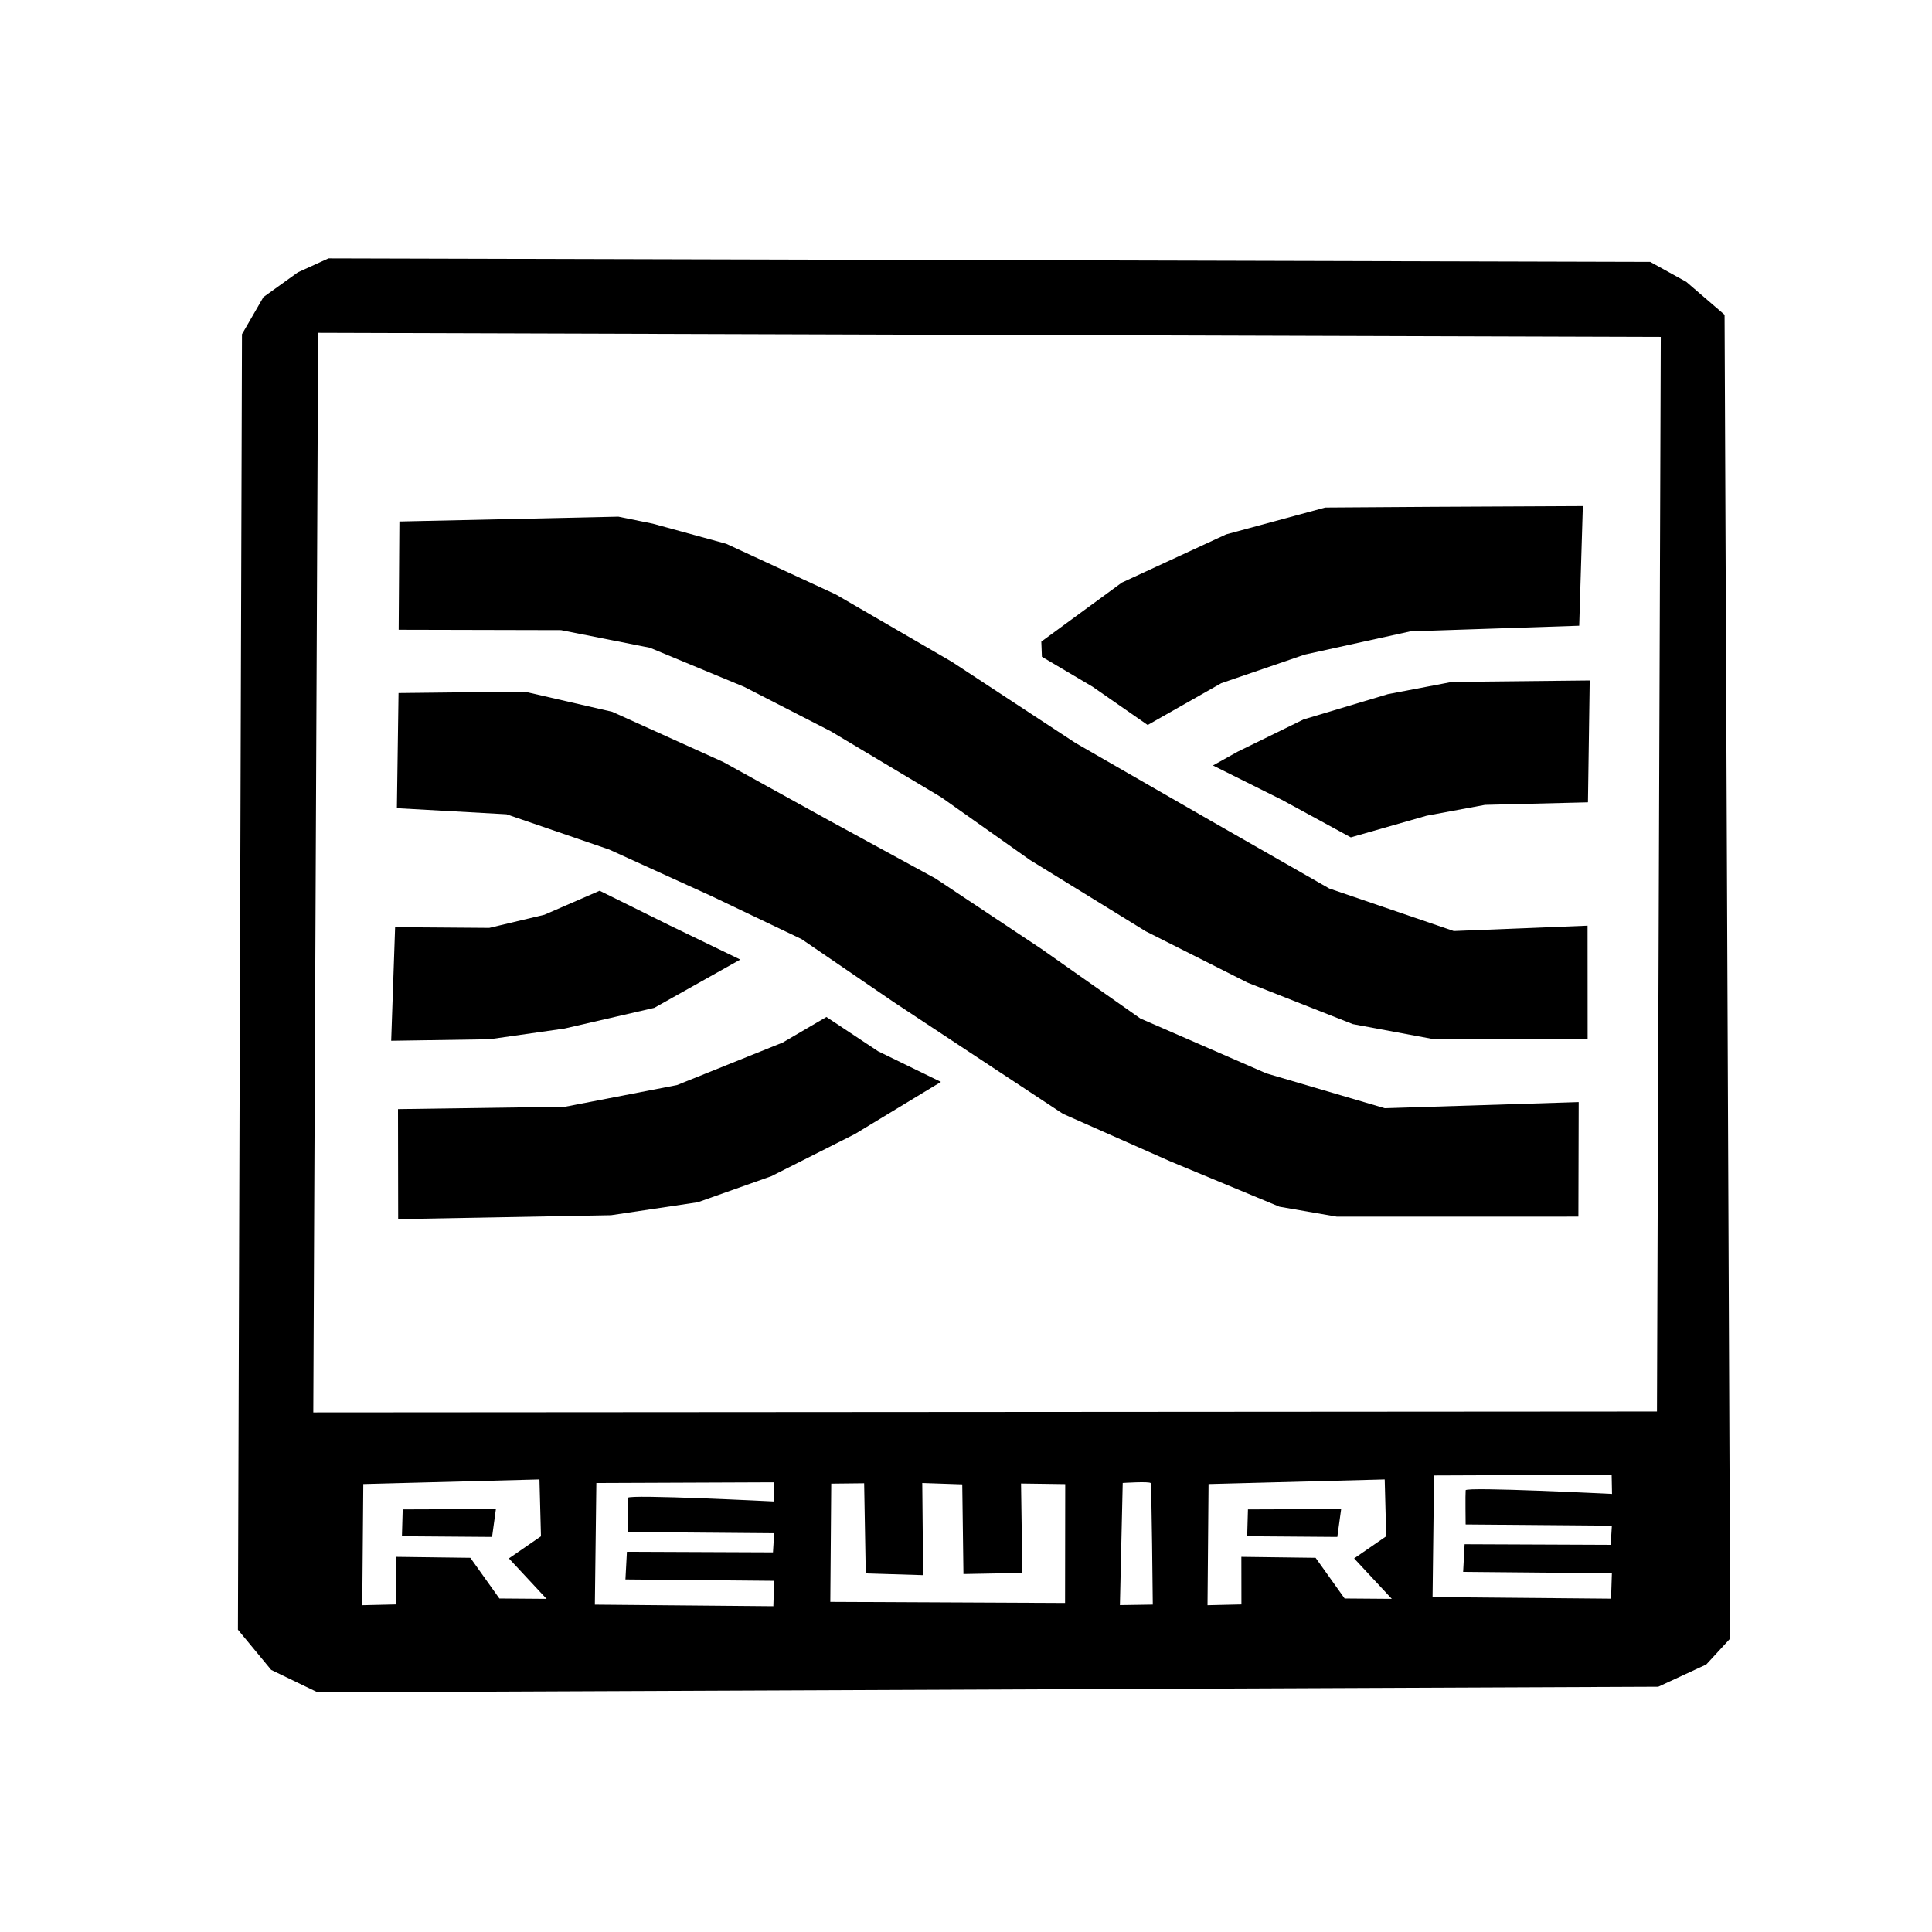
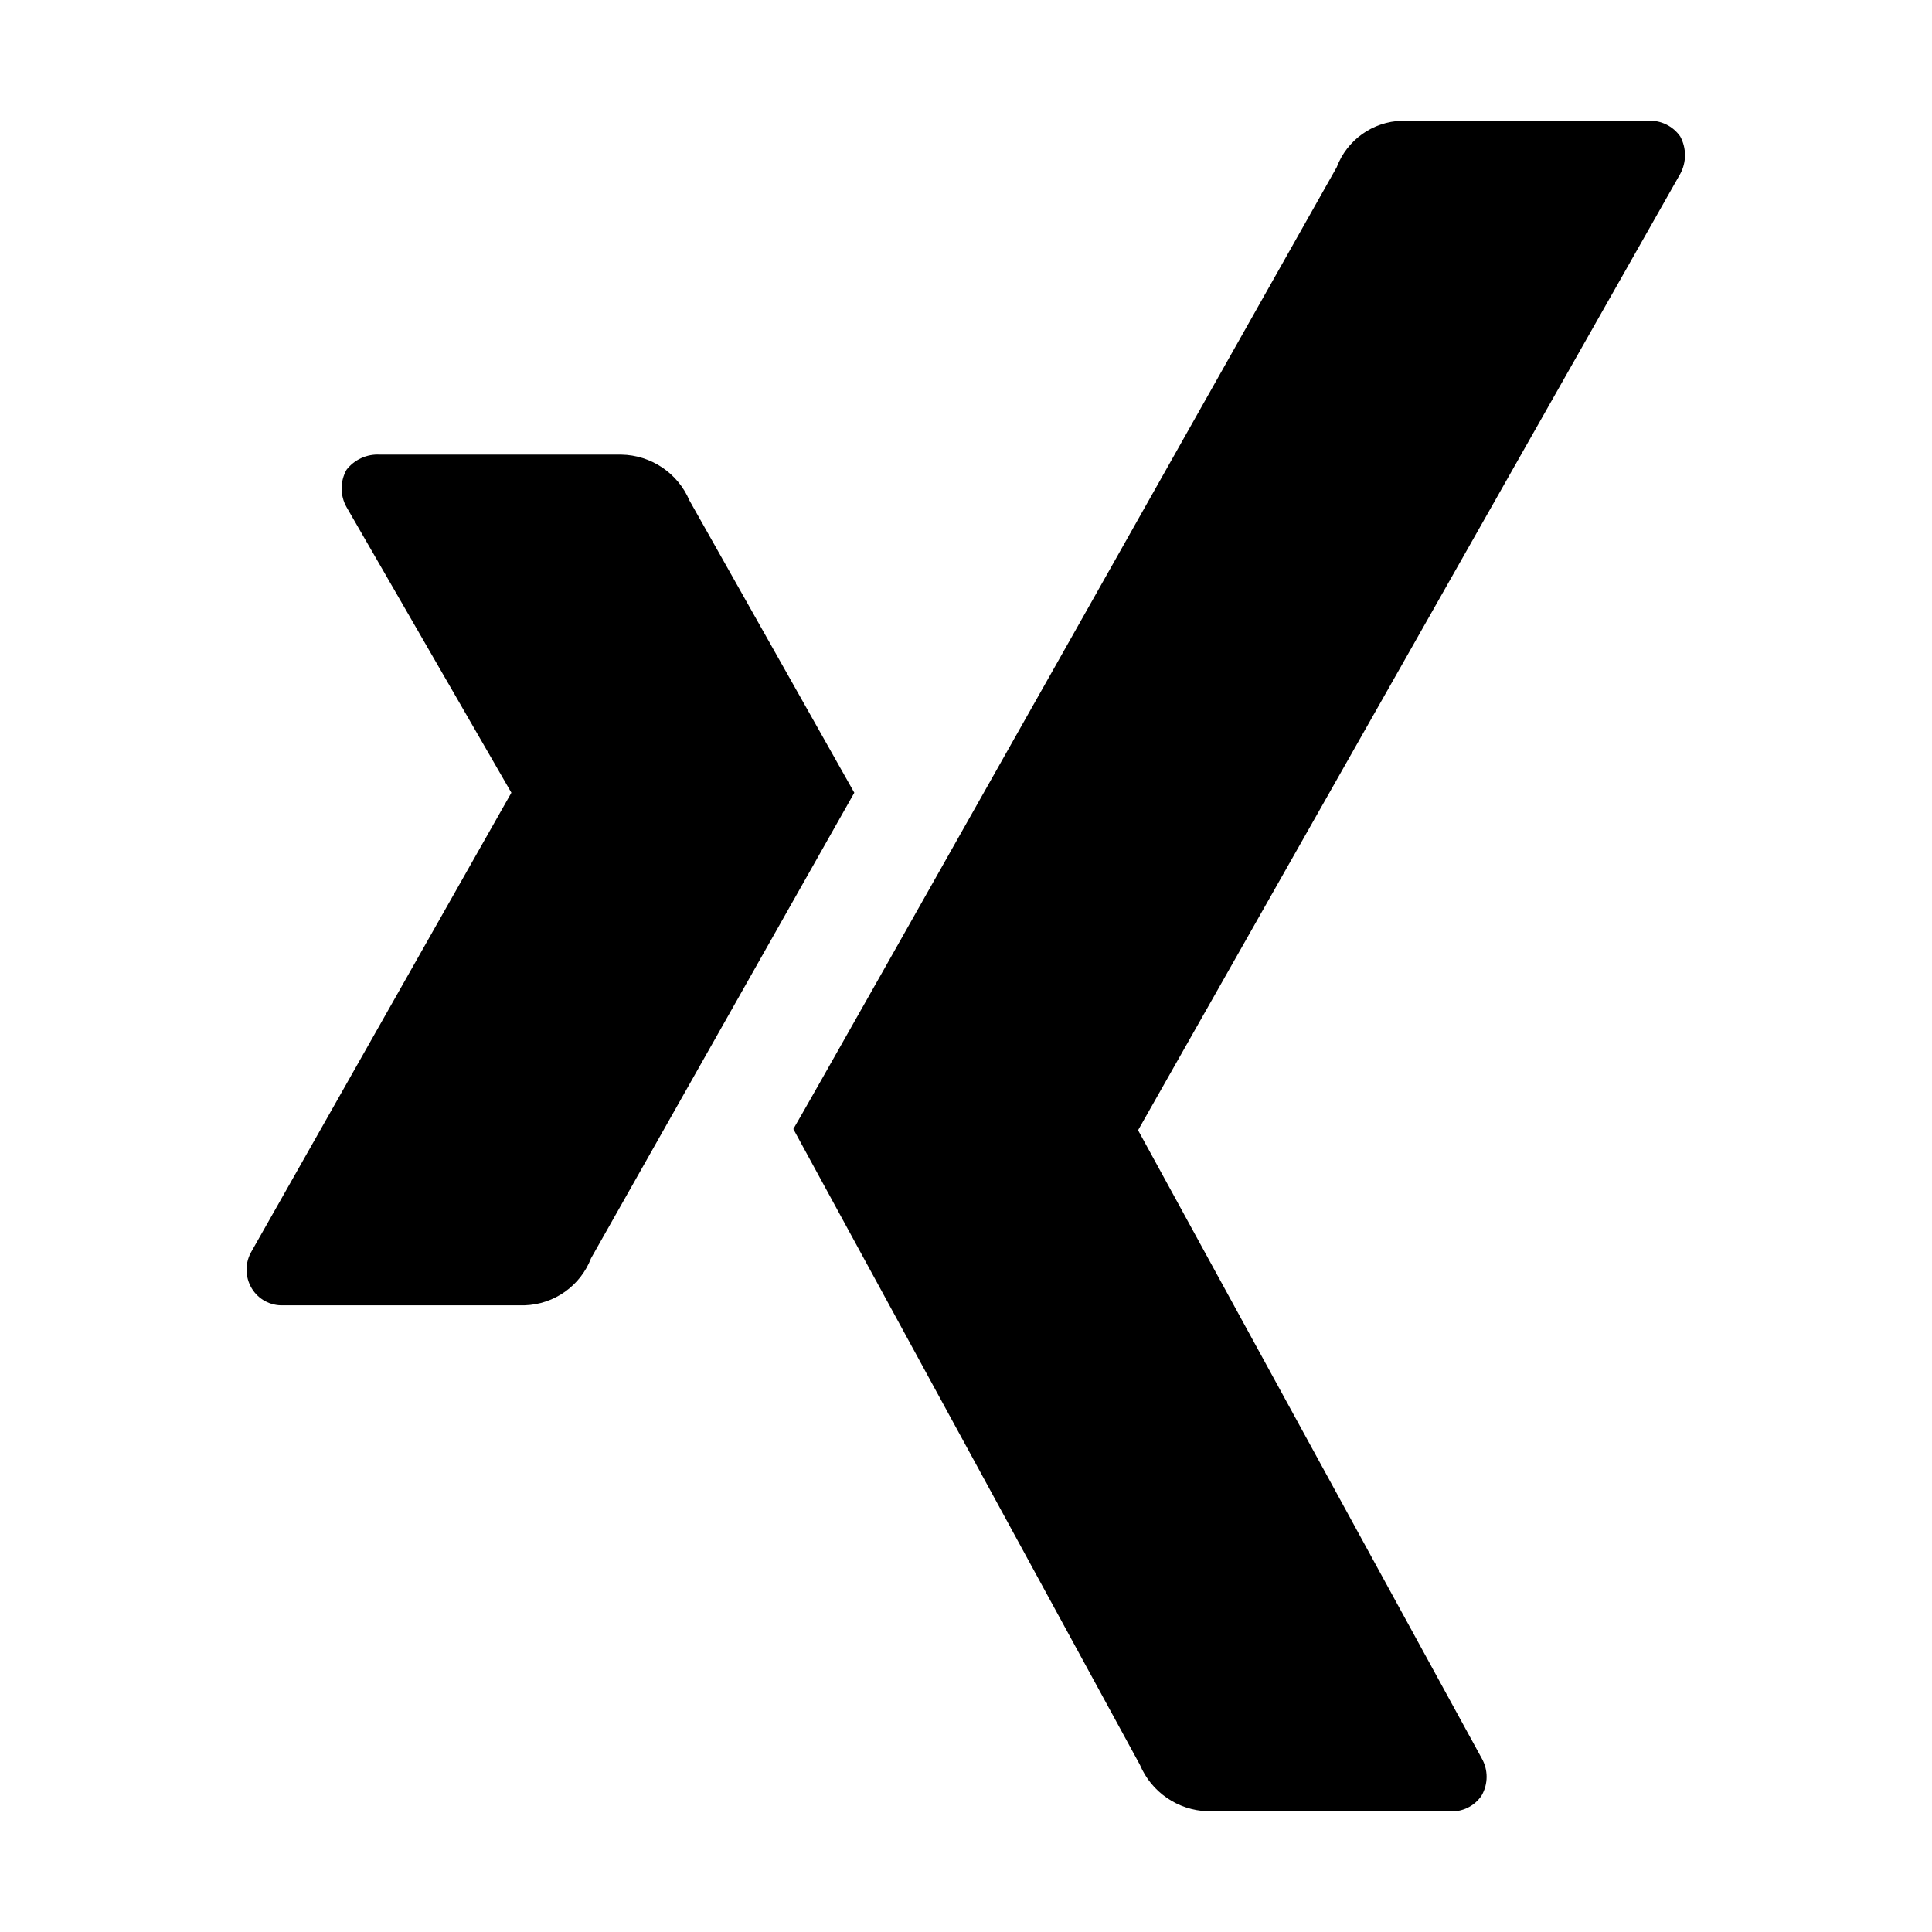
- <svg xmlns="http://www.w3.org/2000/svg" fill="#000000" width="800px" height="800px" viewBox="0 0 256 256">
-   <g fill-rule="evenodd">
-     <path d="M32.063 44.286l2.843-4.92 4.57-3.282 4.05-1.846 175.136.464 4.774 2.64 5.078 4.366.753 175.396-3.18 3.453-6.357 2.945-177.641.744-6.153-2.974-4.41-5.332.537-171.654zm9.45 142.864l178.043-.12.505-142.383-177.91-.544-.638 143.047zm37.308 25.472l23.651.21.11-3.368-19.709-.18.196-3.668 19.354.08.157-2.539-19.377-.16s-.047-4.044.004-4.53c.051-.486 19.394.486 19.394.486l-.05-2.54-23.532.094-.198 16.115zm111-1l23.651.21.11-3.368-19.709-.18.196-3.668 19.354.08.157-2.539-19.377-.16s-.047-4.044.004-4.53c.051-.486 19.394.486 19.394.486l-.05-2.54-23.532.094-.198 16.115zm-79.678-15.033l-.123 15.666 31.106.145.022-15.746-5.854-.08.169 11.848-7.801.145-.158-11.88-5.3-.181.116 12.21-7.603-.235-.213-11.94-4.36.048zm38.623-.09l-.372 16.185 4.356-.069s-.15-15.84-.277-16.093c-.127-.254-3.707-.022-3.707-.022zm-100.627.146l-.137 16.053 4.494-.104-.009-6.305 9.838.127 3.846 5.393 6.25.048-4.991-5.361 4.25-2.934-.199-7.529-23.342.612zm112 0l-.137 16.053 4.494-.104-.009-6.305 9.838.127 3.846 5.393 6.25.048-4.991-5.361 4.25-2.934-.199-7.529-23.342.612z" />
-     <path d="M52.736 146.965l22.141-.315 14.828-2.873 14.016-5.64 5.784-3.383 6.845 4.542 8.328 4.062-11.399 6.907-11.072 5.586-9.74 3.453-11.501 1.717-28.207.52zm-.381-24.11l12.475.095 7.313-1.742 7.312-3.179 9.19 4.548 9.446 4.57-11.396 6.397-11.894 2.742-9.946 1.421-13.021.2z" />
-     <path d="M52.59 107.09l14.524.808 13.61 4.672 13.609 6.196 11.88 5.672 12.187 8.329 11.68 7.718 10.764 7.1 14.263 6.317 14.422 5.993 7.617 1.32 31.999-.007.04-15.175-25.697.81-15.682-4.613-16.706-7.278-13.117-9.222-14.026-9.326-14.377-7.84-13.726-7.586-14.735-6.662-11.606-2.67-16.705.187z" />
-     <path d="M52.826 83.443l21.509.051 11.781 2.336 12.492 5.18 11.477 5.89 14.625 8.735 11.781 8.328 15.336 9.445 13.508 6.805 13.914 5.484 10.36 1.929 20.76.096-.009-15.067-17.731.711-16.501-5.638-15.785-9.023-17.83-10.253-16.393-10.765-15.373-8.921-14.518-6.713-9.729-2.666-4.563-.927-29.015.639z" />
-     <path d="M210.412 106.312l.233-16.148-18.243.192-8.508 1.625-11.176 3.352-8.715 4.266-3.281 1.828 9.128 4.552 9.14 4.977 10.054-2.872 7.719-1.435zm-1.159-23.402l.482-15.852-19.888.097-14.246.095-13.124 3.555-13.837 6.398-10.66 7.814.078 2.008 6.703 3.961 7.312 5.078 9.75-5.536 11.07-3.794 14.016-3.084zM53.36 200.003l-.102 3.555 11.943.092.508-3.691zm112 0l-.102 3.555 11.943.092.508-3.691z" />
-   </g>
+ <svg xmlns="http://www.w3.org/2000/svg" fill="#000000" width="800px" height="800px" viewBox="0 0 32 32" id="icon">
+   <defs>
+     <style>.cls-1{fill:none;}</style>
+   </defs>
+   <path d="M11.42,8.29a1.25,1.25,0,0,0-1.13-.76h-4a.65.65,0,0,0-.55.25.63.63,0,0,0,0,.62l2.73,4.73v0L4.17,20.72a.6.6,0,0,0,0,.62.58.58,0,0,0,.52.28h4a1.22,1.22,0,0,0,1.1-.78l4.36-7.71S11.42,8.29,11.42,8.29Z" transform="translate(0)" />
+   <path d="M27.83,2.88a.65.65,0,0,0,0-.62A.61.61,0,0,0,27.3,2H23.22a1.19,1.19,0,0,0-1.08.77s-8.7,15.43-9,15.93l5.74,10.53A1.26,1.26,0,0,0,20,30h4a.59.59,0,0,0,.54-.26.62.62,0,0,0,0-.62l-5.69-10.4a0,0,0,0,1,0,0Z" transform="translate(0)" />
+   <rect id="_Transparent_Rectangle_" data-name="&lt;Transparent Rectangle&gt;" class="cls-1" width="32" height="32" />
</svg>
